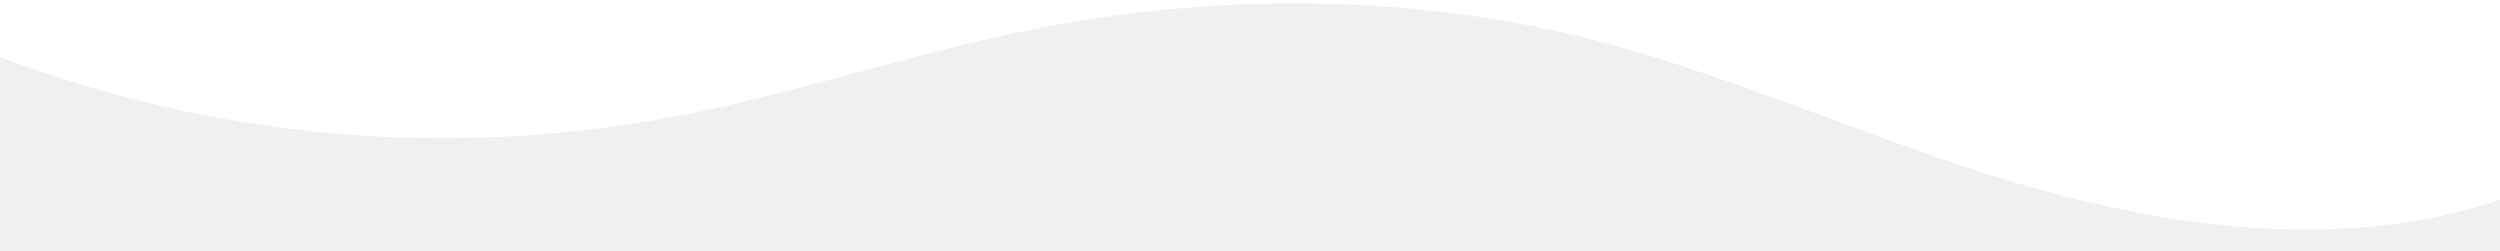
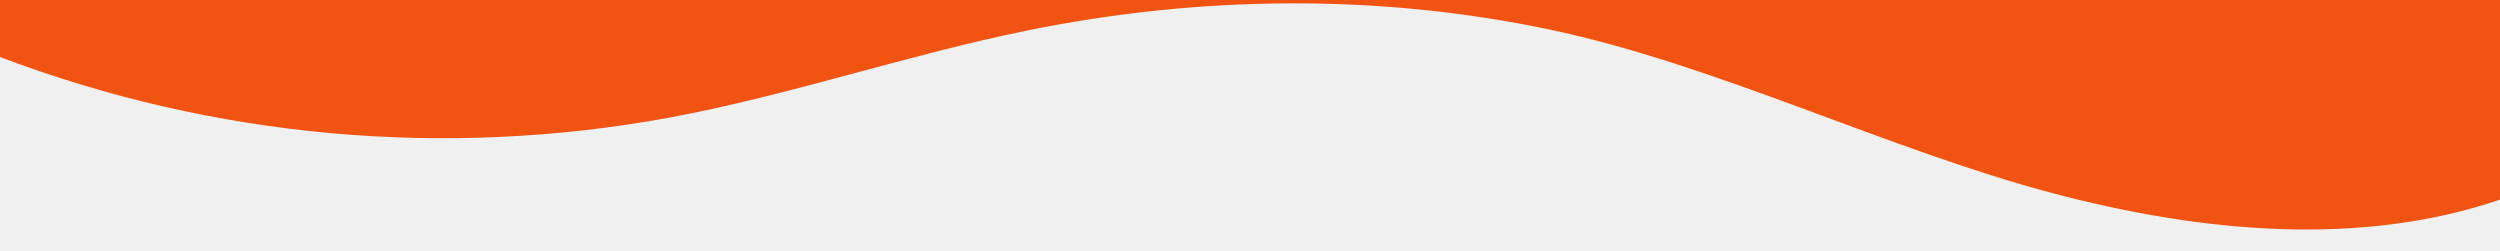
<svg xmlns="http://www.w3.org/2000/svg" data-name="Layer 1" viewBox="0 0 1200 120" preserveAspectRatio="none">
-   <path d="M321.39,56.44c58-10.79,114.16-30.13,172-41.86,82.39-16.72,168.19-17.73,250.45-.39C823.78,31,906.67,72,985.66,92.83c70.05,18.48,146.53,26.09,214.34,3V0H0V27.35A600.21,600.21,0,0,0,321.39,56.44Z" class="shape-fill" fill="#FFFFFF" fill-opacity="1" />
+   <path d="M321.39,56.44c58-10.79,114.16-30.13,172-41.86,82.39-16.72,168.19-17.73,250.45-.39C823.78,31,906.67,72,985.66,92.83c70.05,18.48,146.53,26.09,214.34,3V0H0V27.35A600.21,600.21,0,0,0,321.39,56.44Z" class="shape-fill" fill="#F15412" fill-opacity="1" />
</svg>
